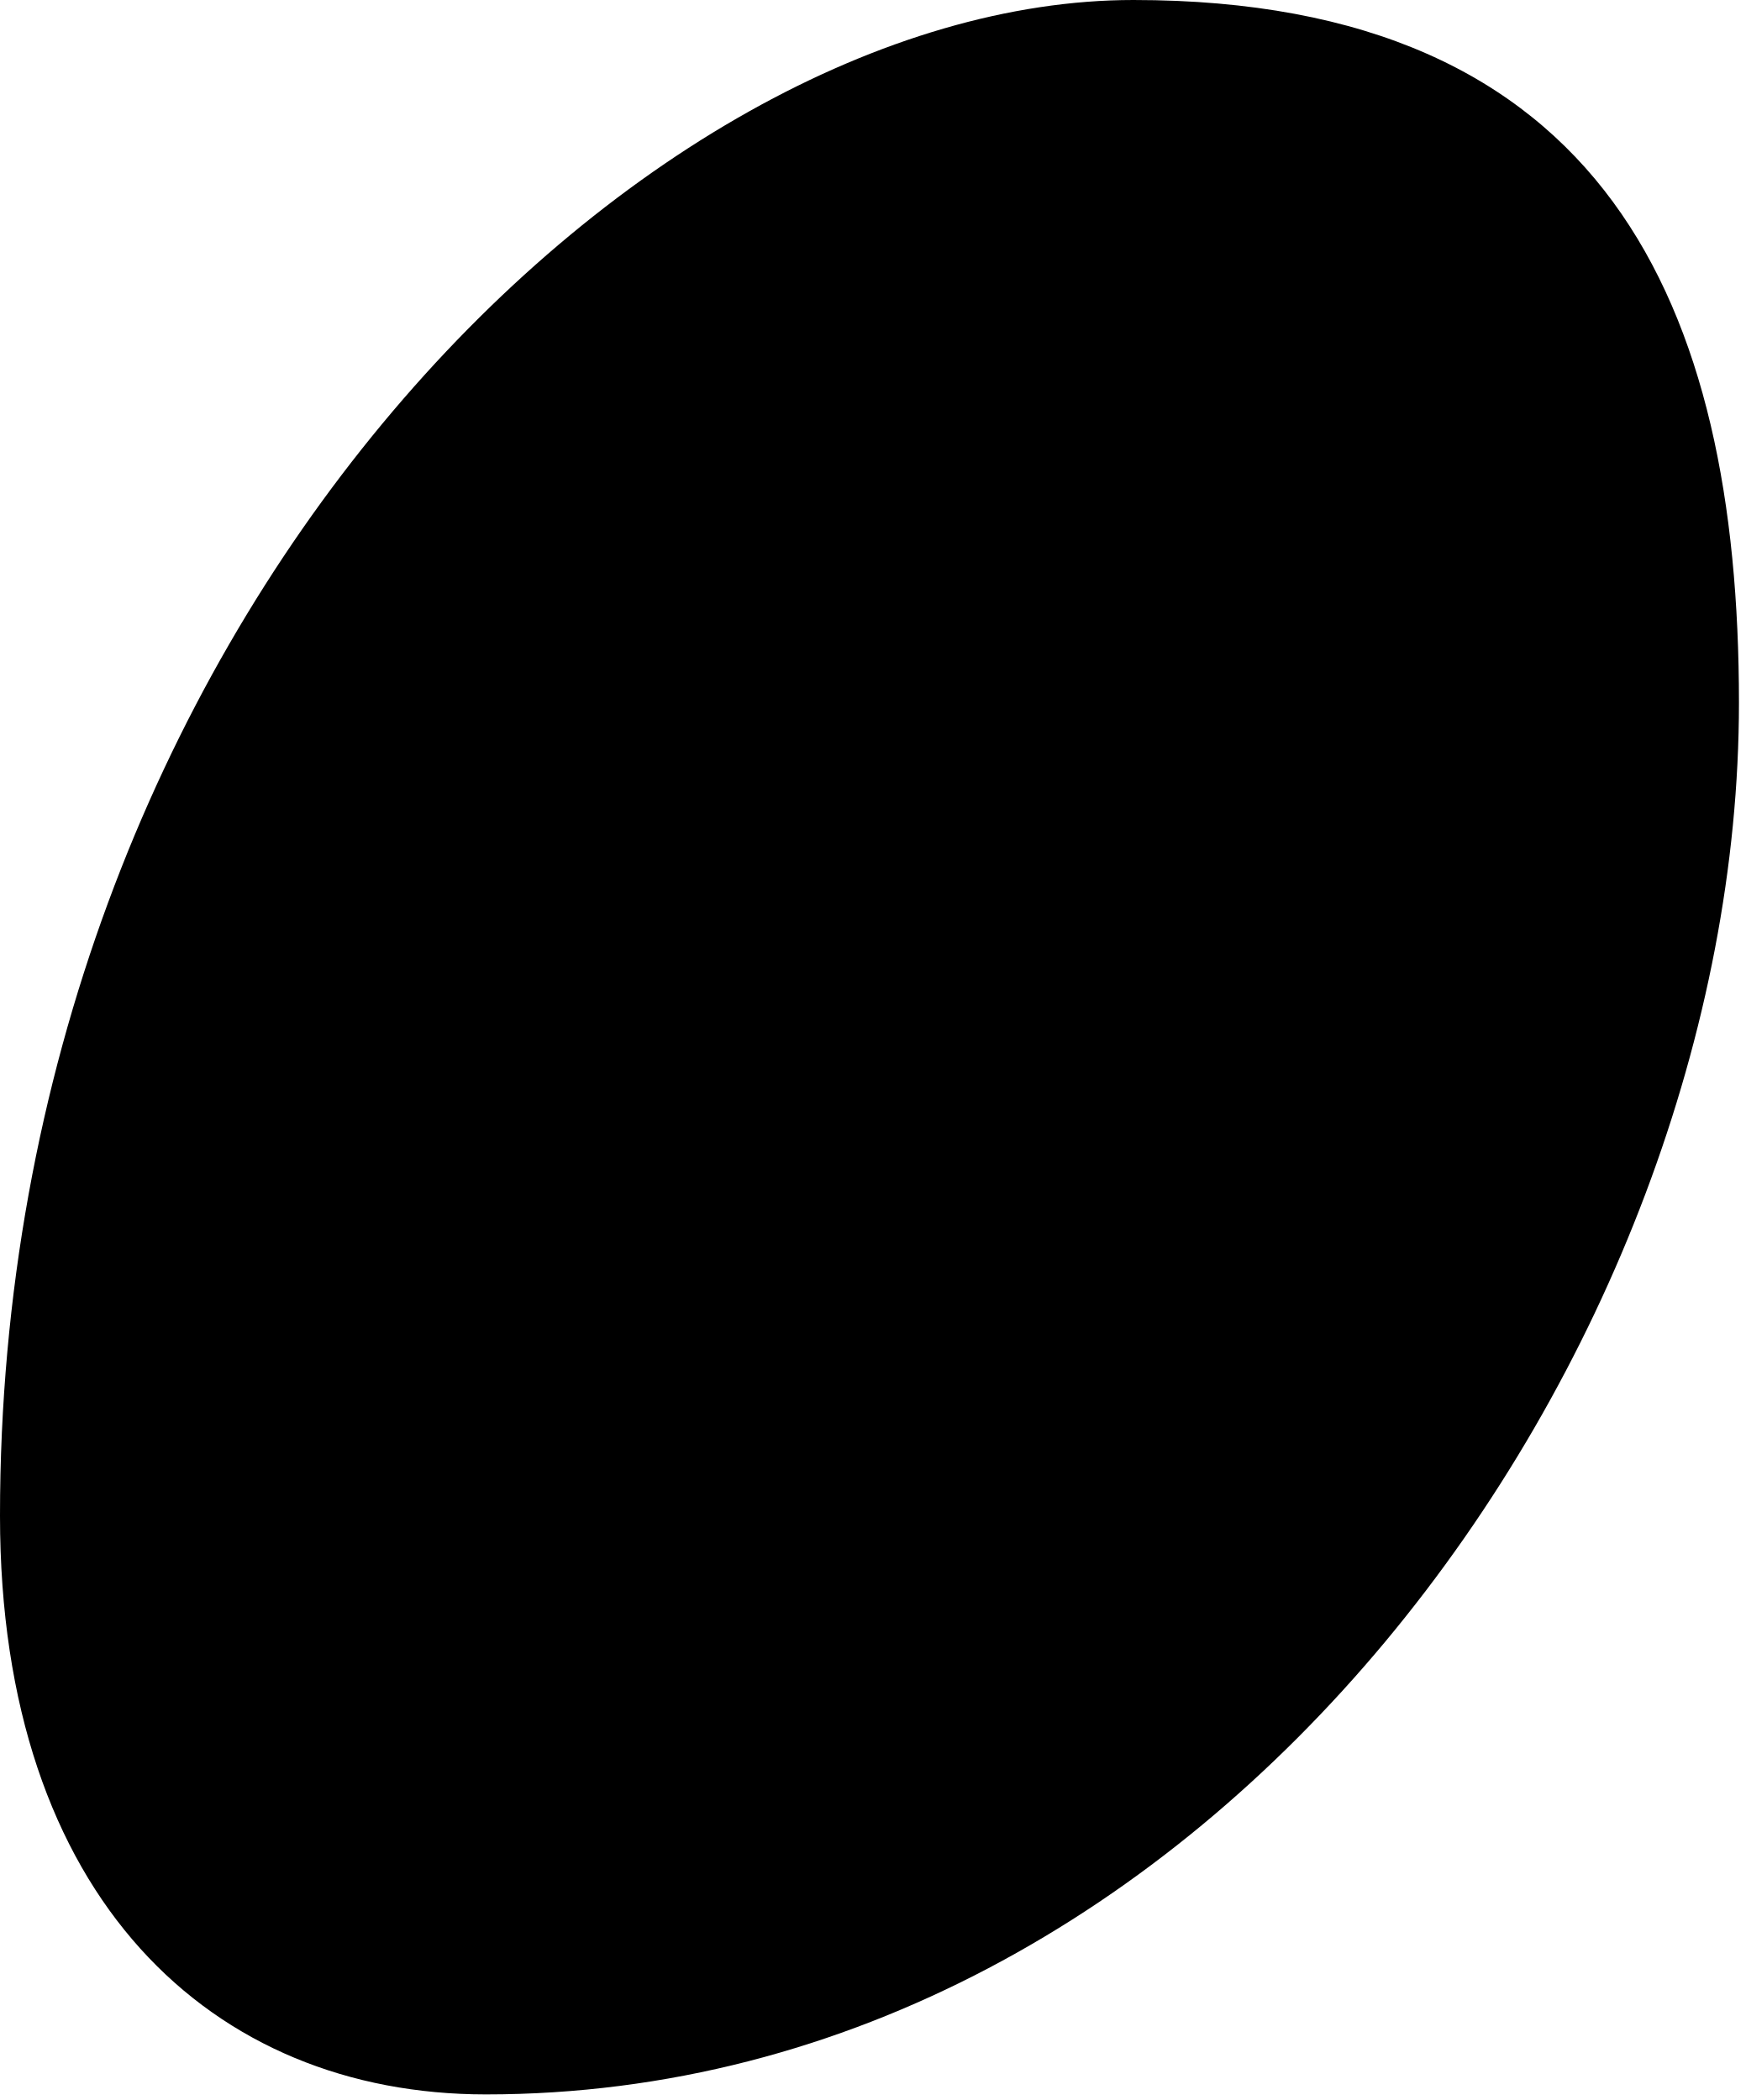
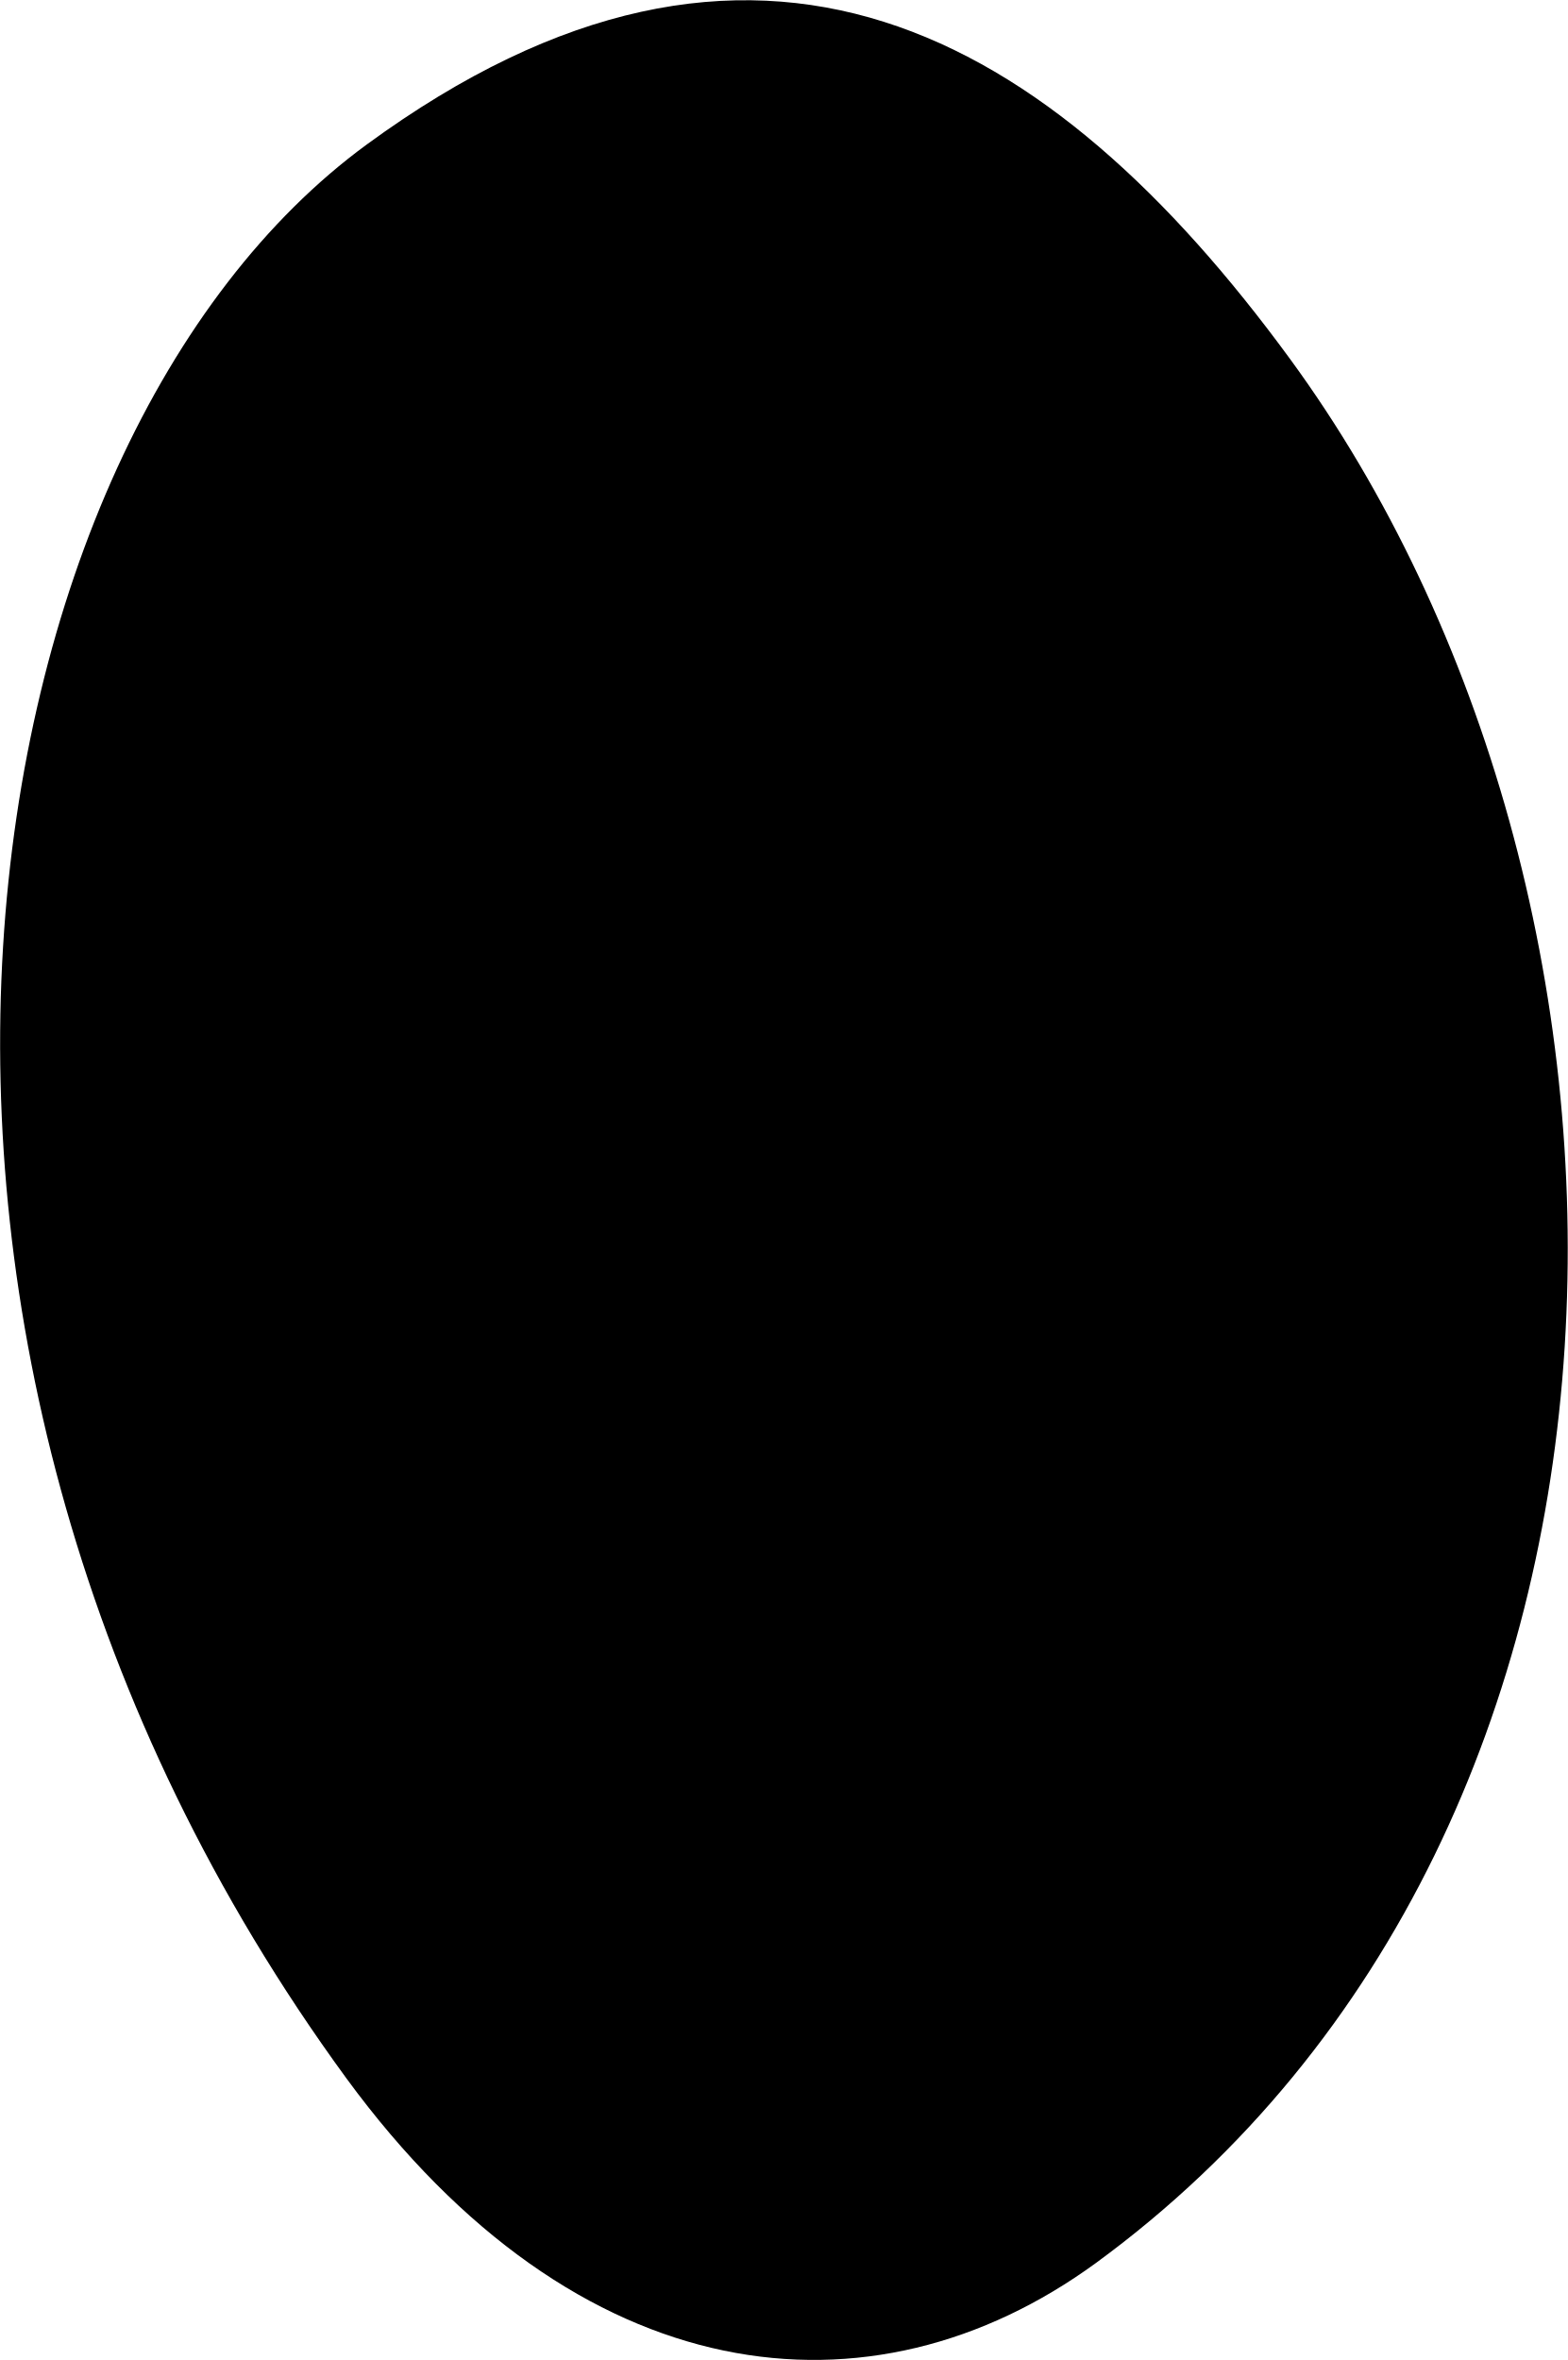
- <svg xmlns="http://www.w3.org/2000/svg" width="226" height="272" viewBox="0 0 226 272" fill="none">
-   <path d="M225.174 91.021C225.174 39.38 207.803 0 146.761 0C83.121 0 0 80.871 0 196.332C0 245.943 27.517 271.276 62.909 271.276C157.07 271.276 225.174 175.059 225.174 91.021Z" fill="black" />
+ <svg xmlns="http://www.w3.org/2000/svg" width="198.7" height="299.1" viewBox="0 0 198.7 299.1" fill="none">
+   <path d="M163.5,45.5C133,3.8,95.7-17.7,46.5,18.3c-51.4,37.6-70.7,151.9-2.6,245.1,29.3,40,66.5,44.2,95,23.4,76-55.6,74.2-173.5,24.6-241.3Z" fill="black" />
</svg>
